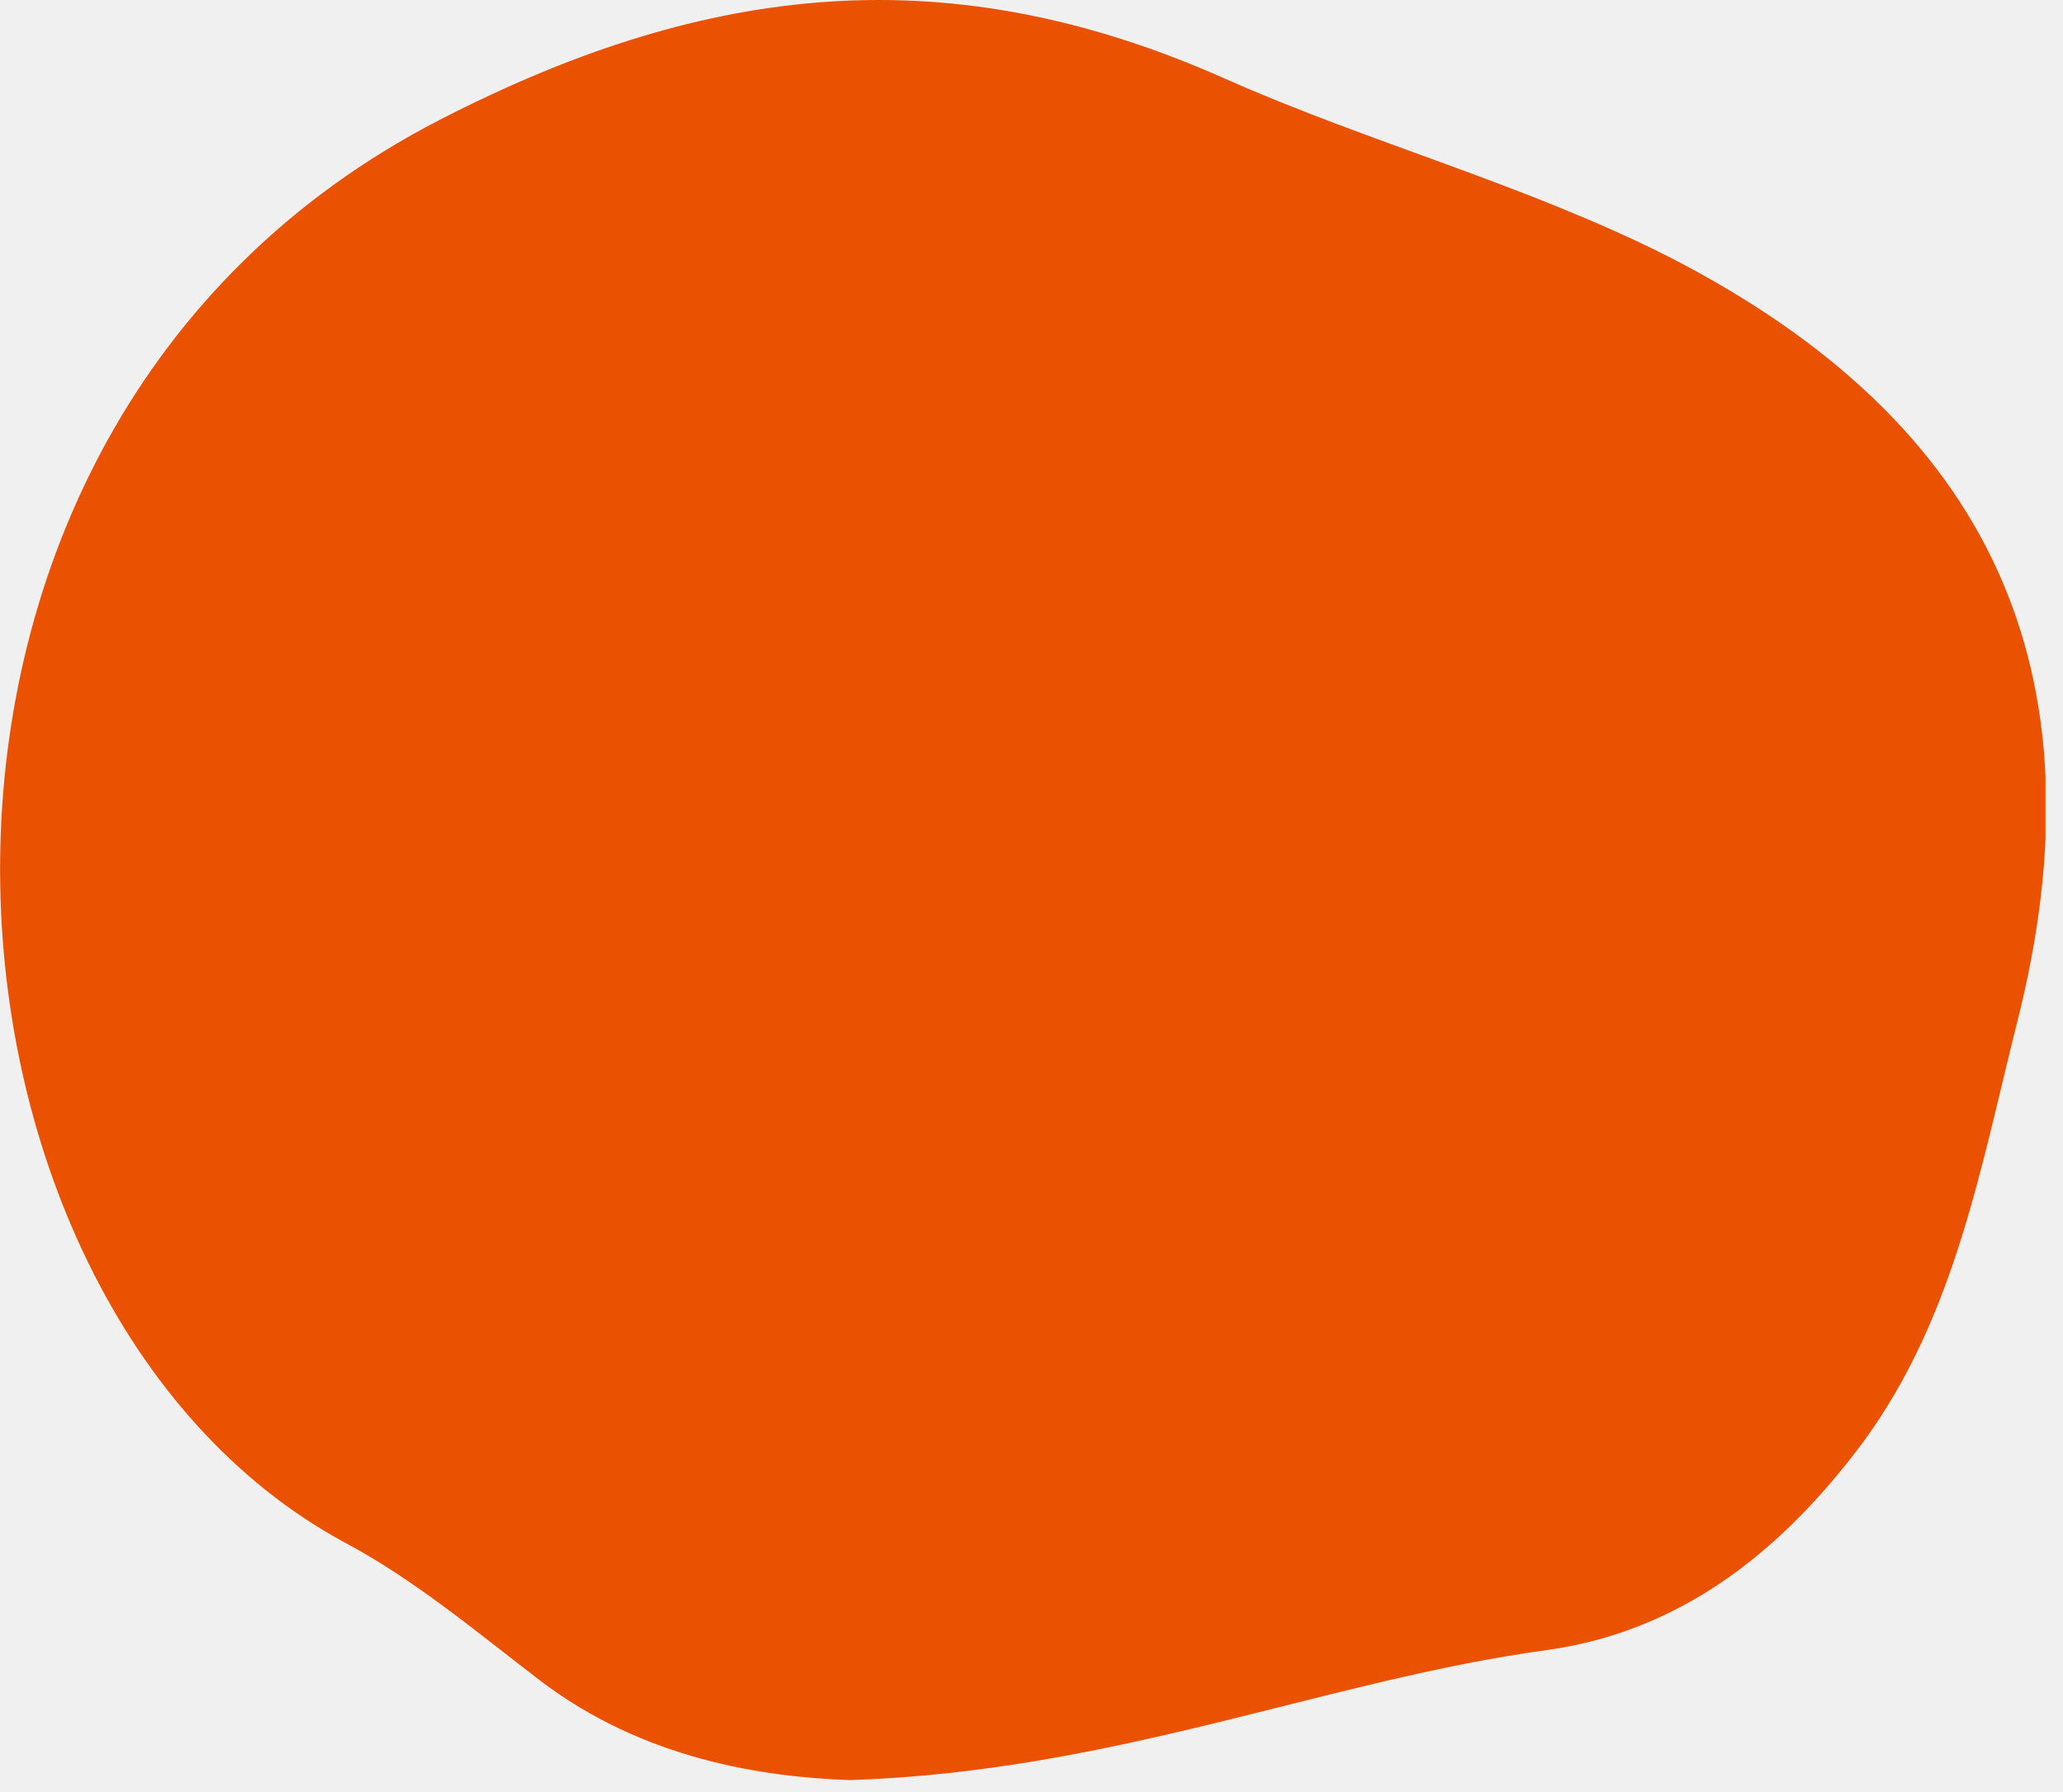
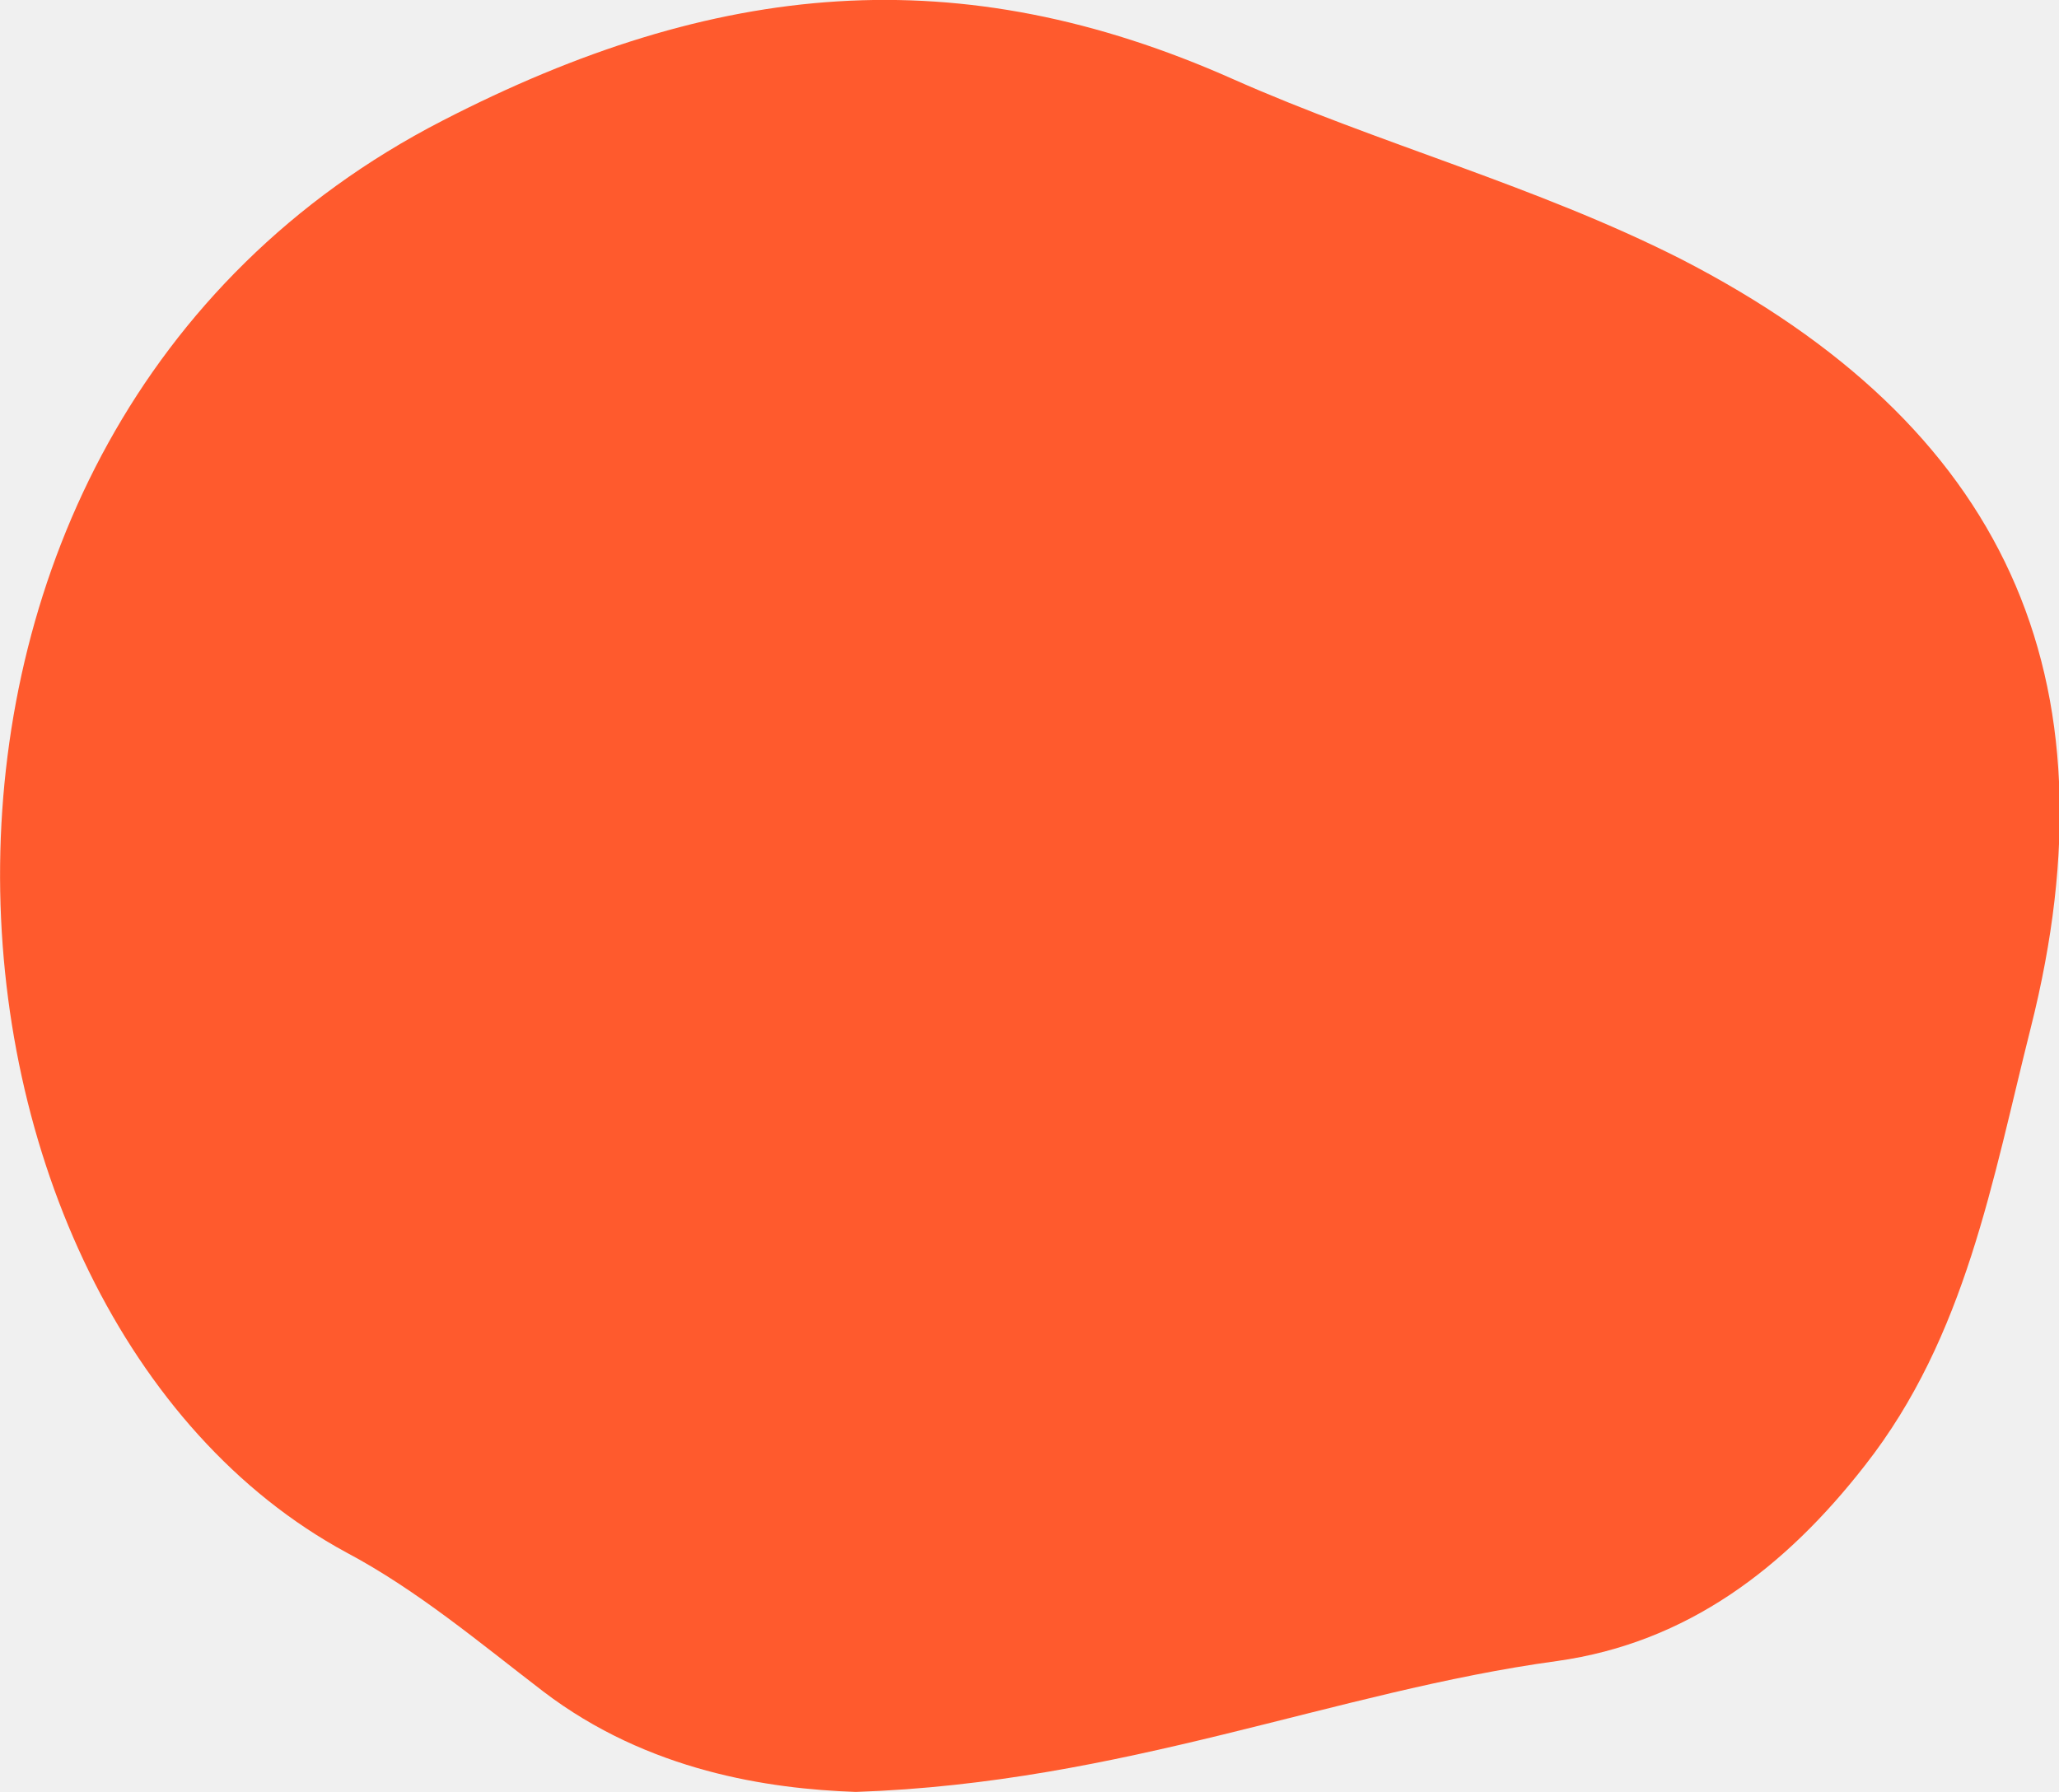
- <svg xmlns="http://www.w3.org/2000/svg" width="38" height="33" viewBox="0 0 38 33" fill="none">
-   <g clip-path="url(#clip0_2575_4999)">
-     <path d="M15.652 32.795C14.081 32.739 11.864 32.423 9.942 30.956C8.778 30.065 7.632 29.099 6.339 28.412C-1.755 24.03 -3.048 7.949 8.094 2.211C13.102 -0.37 17.555 -0.779 22.563 1.449C25.242 2.638 28.107 3.399 30.749 4.736C36.681 7.782 38.787 12.368 37.161 18.812C36.459 21.597 35.979 24.457 34.131 26.815C32.671 28.691 30.878 30.065 28.495 30.399C24.411 30.956 20.567 32.628 15.671 32.795H15.652Z" fill="#EA5100" />
+ <svg xmlns="http://www.w3.org/2000/svg" width="54" height="47" viewBox="0 0 54 47" fill="none">
+   <g clip-path="url(#clip0_3625_5621)">
+     <path d="M22.432 46.999C20.181 46.92 17.003 46.467 14.248 44.365C12.58 43.087 10.938 41.703 9.084 40.719C-2.516 34.438 -4.37 11.39 11.6 3.167C18.777 -0.533 25.16 -1.118 32.337 2.075C36.177 3.779 40.282 4.87 44.069 6.786C52.57 11.151 55.589 17.724 53.259 26.959C52.252 30.951 51.564 35.05 48.915 38.43C46.823 41.118 44.254 43.087 40.838 43.566C34.985 44.365 29.476 46.76 22.458 46.999H22.432Z" fill="#FF5A2D" />
  </g>
  <defs>
-     <clipPath id="clip0_2575_4999">
-       <rect width="37.678" height="32.794" fill="white" />
+     <clipPath id="clip0_3625_5621">
+       <rect width="54" height="47" fill="white" />
    </clipPath>
  </defs>
</svg>
